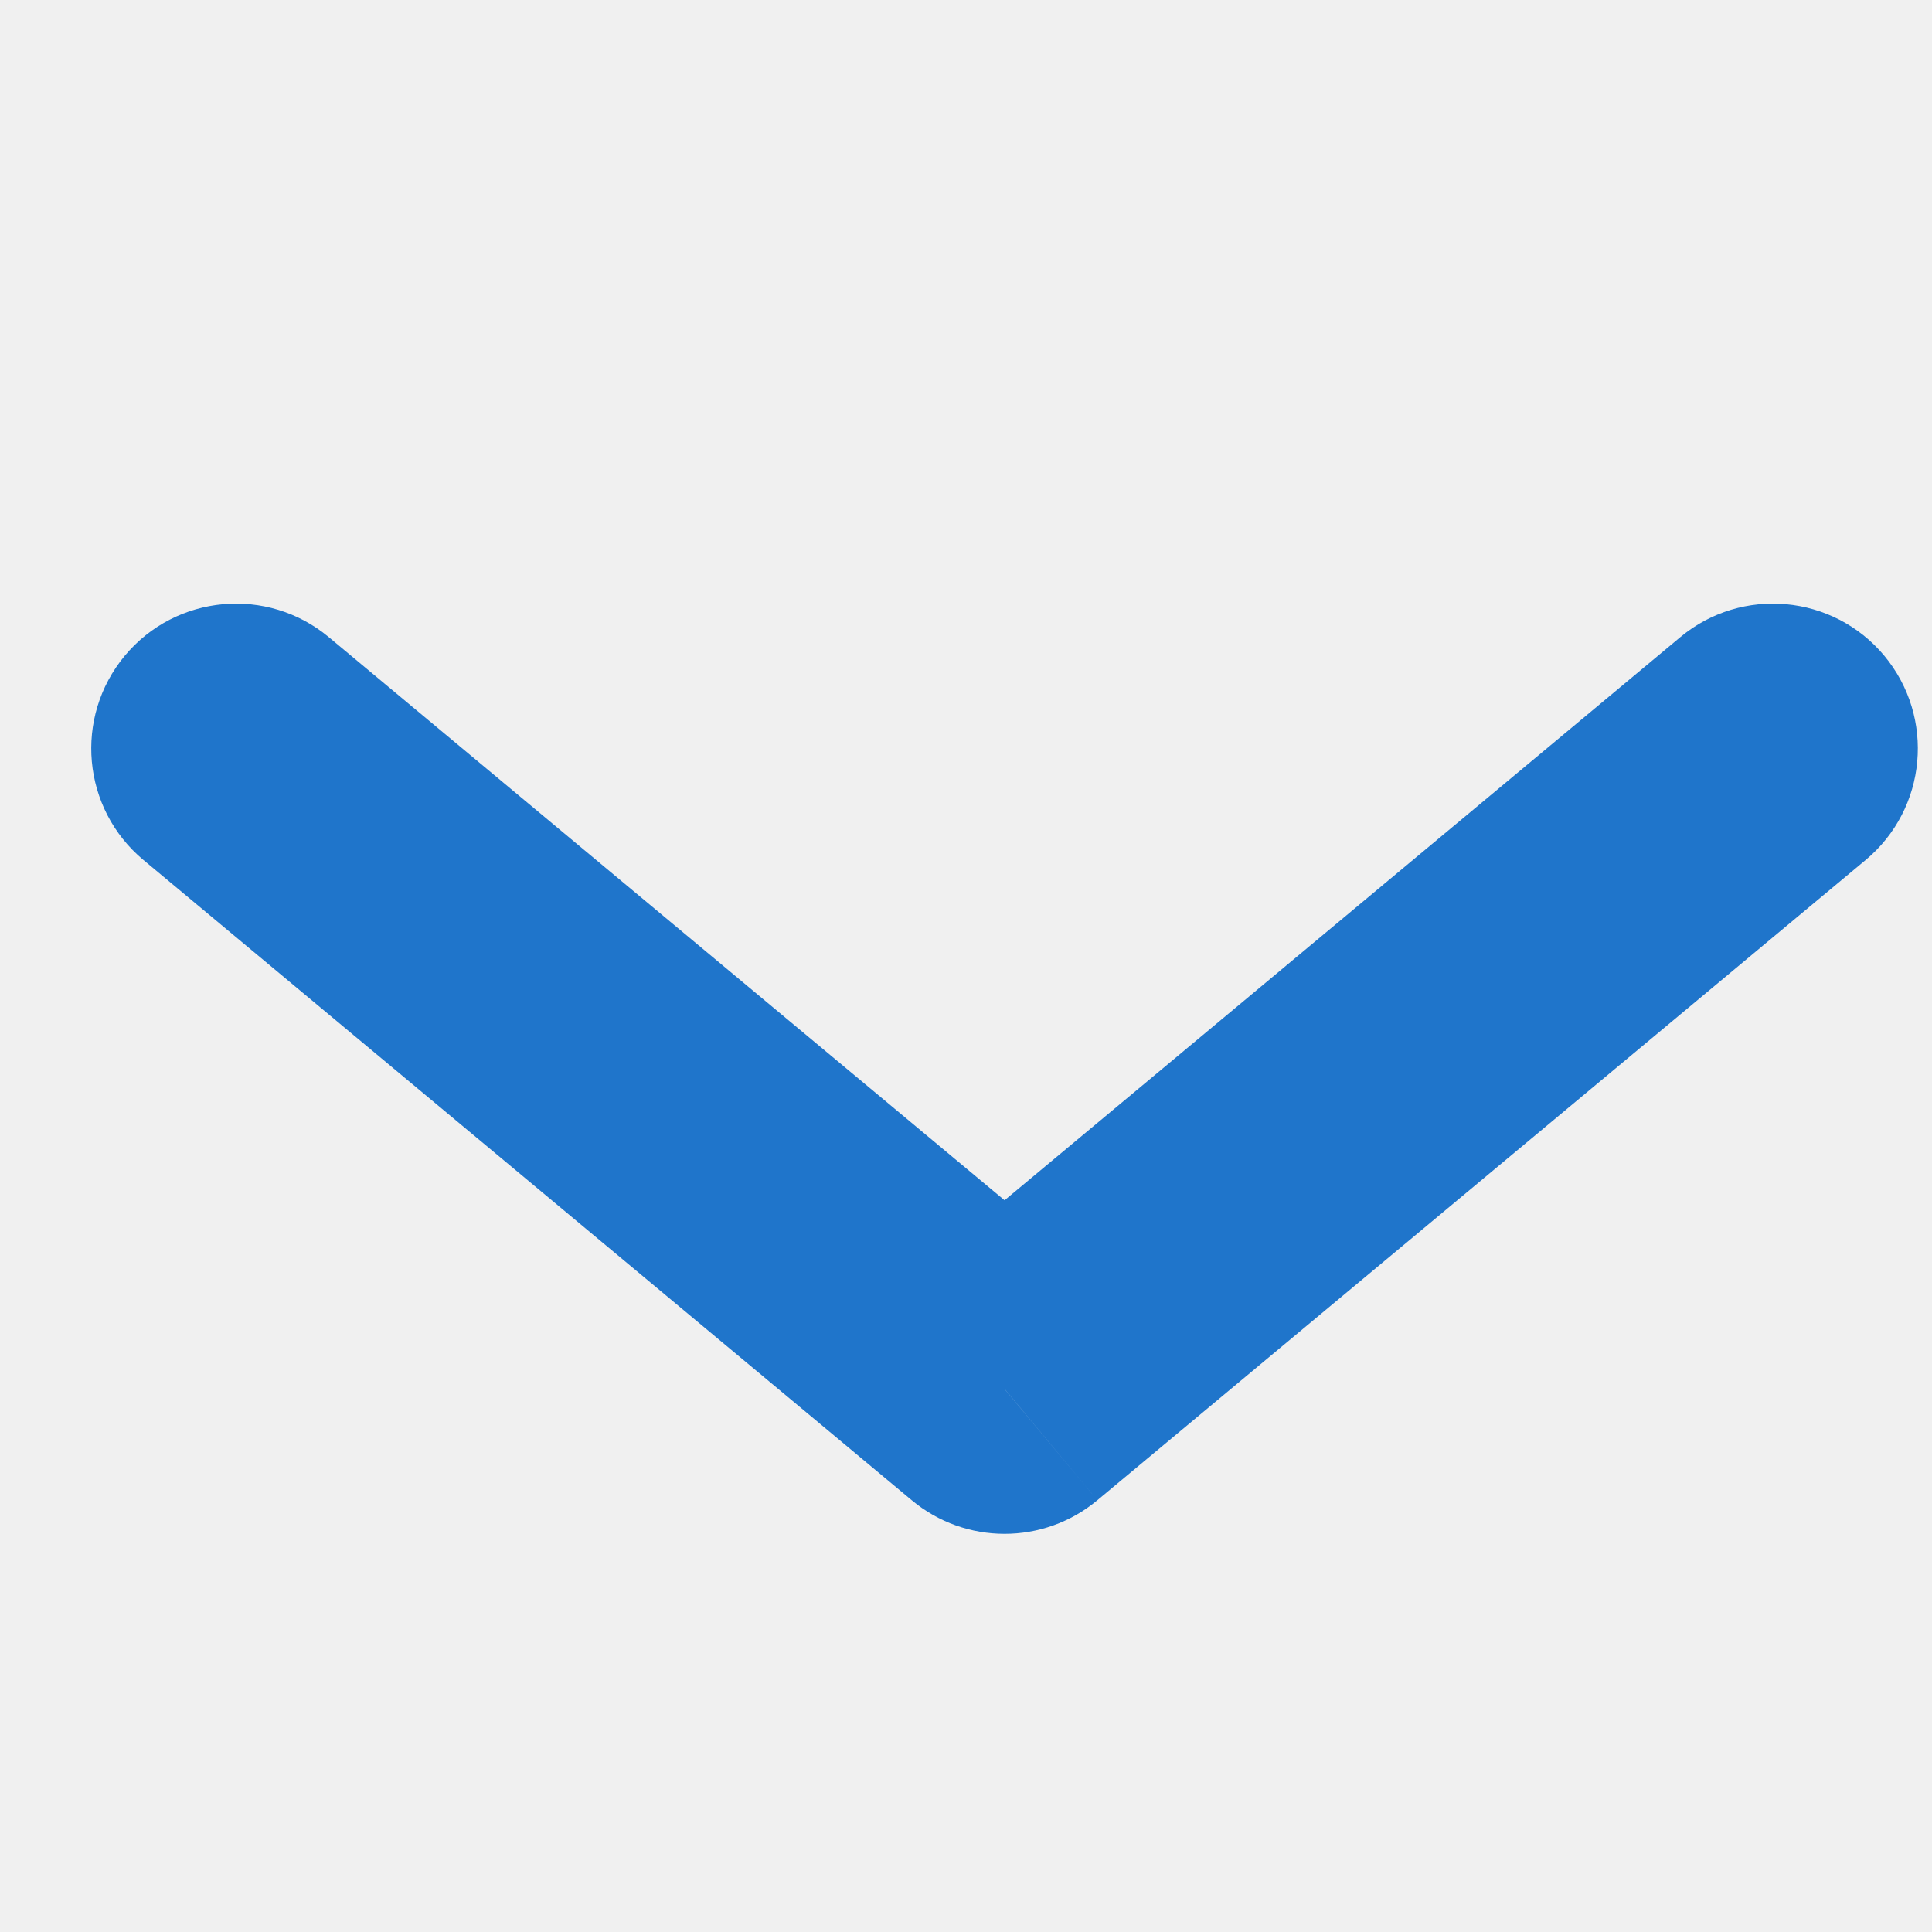
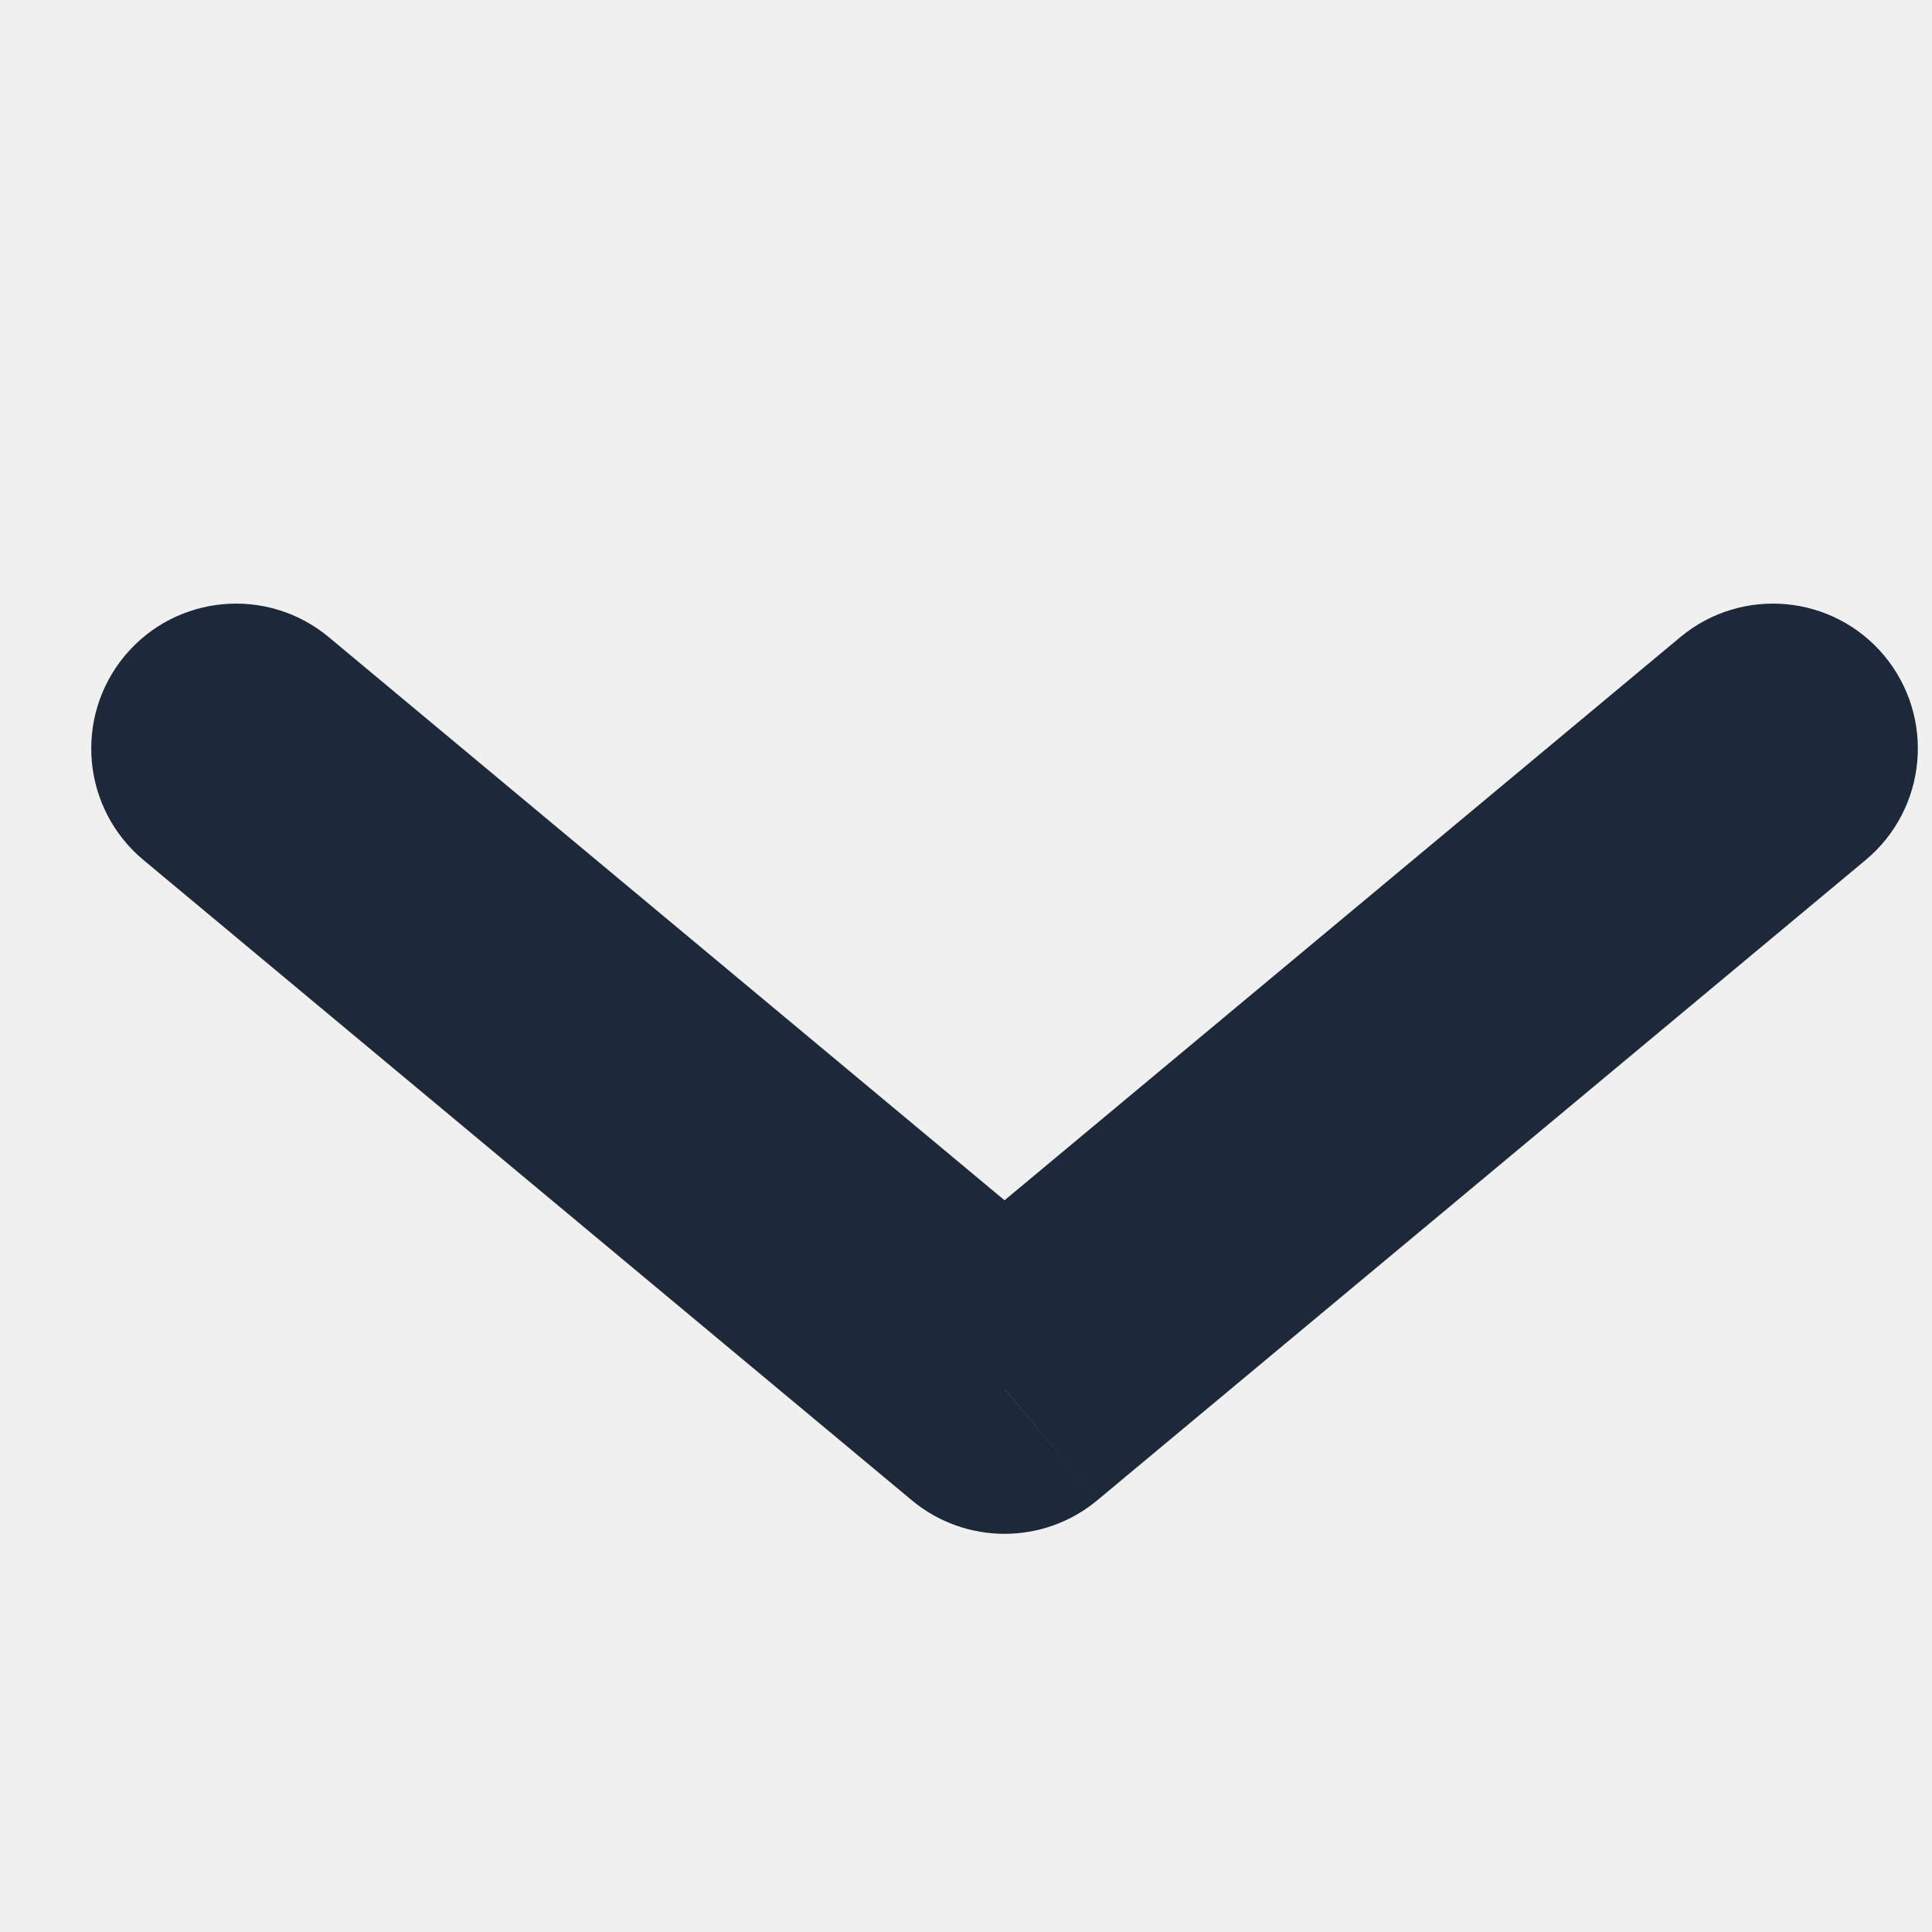
<svg xmlns="http://www.w3.org/2000/svg" width="10" height="10" viewBox="0 0 10 10" fill="none">
  <g clip-path="url(#clip0_429_30)">
-     <path d="M9.657 4.451C9.975 4.185 10.018 3.713 9.753 3.394C9.488 3.076 9.015 3.033 8.697 3.298L9.657 4.451ZM5.199 7.189L4.719 7.765C4.997 7.997 5.402 7.997 5.68 7.765L5.199 7.189ZM1.702 3.298C1.384 3.033 0.911 3.076 0.646 3.394C0.381 3.713 0.424 4.185 0.742 4.451L1.702 3.298ZM8.697 3.298L4.719 6.613L5.68 7.765L9.657 4.451L8.697 3.298ZM5.68 6.613L1.702 3.298L0.742 4.451L4.719 7.765L5.68 6.613ZM13.25 5C13.25 9.556 9.556 13.25 5 13.25V14.75C10.385 14.75 14.75 10.385 14.75 5H13.25ZM5 13.25C0.444 13.25 -3.25 9.556 -3.25 5H-4.75C-4.75 10.385 -0.385 14.75 5 14.75V13.25ZM-3.25 5C-3.25 0.444 0.444 -3.25 5 -3.25V-4.75C-0.385 -4.75 -4.75 -0.385 -4.75 5H-3.25ZM5 -3.25C9.556 -3.25 13.25 0.444 13.25 5H14.75C14.75 -0.385 10.385 -4.75 5 -4.75V-3.25Z" fill="#1F75CB" />
+     <path d="M9.657 4.451C9.975 4.185 10.018 3.713 9.753 3.394C9.488 3.076 9.015 3.033 8.697 3.298L9.657 4.451ZM5.199 7.189L4.719 7.765C4.997 7.997 5.402 7.997 5.68 7.765L5.199 7.189ZM1.702 3.298C1.384 3.033 0.911 3.076 0.646 3.394C0.381 3.713 0.424 4.185 0.742 4.451L1.702 3.298ZM8.697 3.298L4.719 6.613L5.68 7.765L9.657 4.451L8.697 3.298ZM5.68 6.613L1.702 3.298L0.742 4.451L4.719 7.765L5.68 6.613ZM13.25 5C13.25 9.556 9.556 13.25 5 13.25V14.75C10.385 14.75 14.75 10.385 14.75 5H13.25ZM5 13.25C0.444 13.25 -3.25 9.556 -3.25 5H-4.75C-4.75 10.385 -0.385 14.75 5 14.75V13.25ZM-3.25 5C-3.25 0.444 0.444 -3.25 5 -3.25V-4.75C-0.385 -4.75 -4.75 -0.385 -4.75 5H-3.25ZM5 -3.25C9.556 -3.25 13.25 0.444 13.25 5H14.75C14.75 -0.385 10.385 -4.75 5 -4.75V-3.25Z" fill="#1D2939" />
  </g>
  <defs>
    <clipPath id="clip0_429_30">
      <rect width="10" height="10" fill="white" />
    </clipPath>
  </defs>
</svg>
